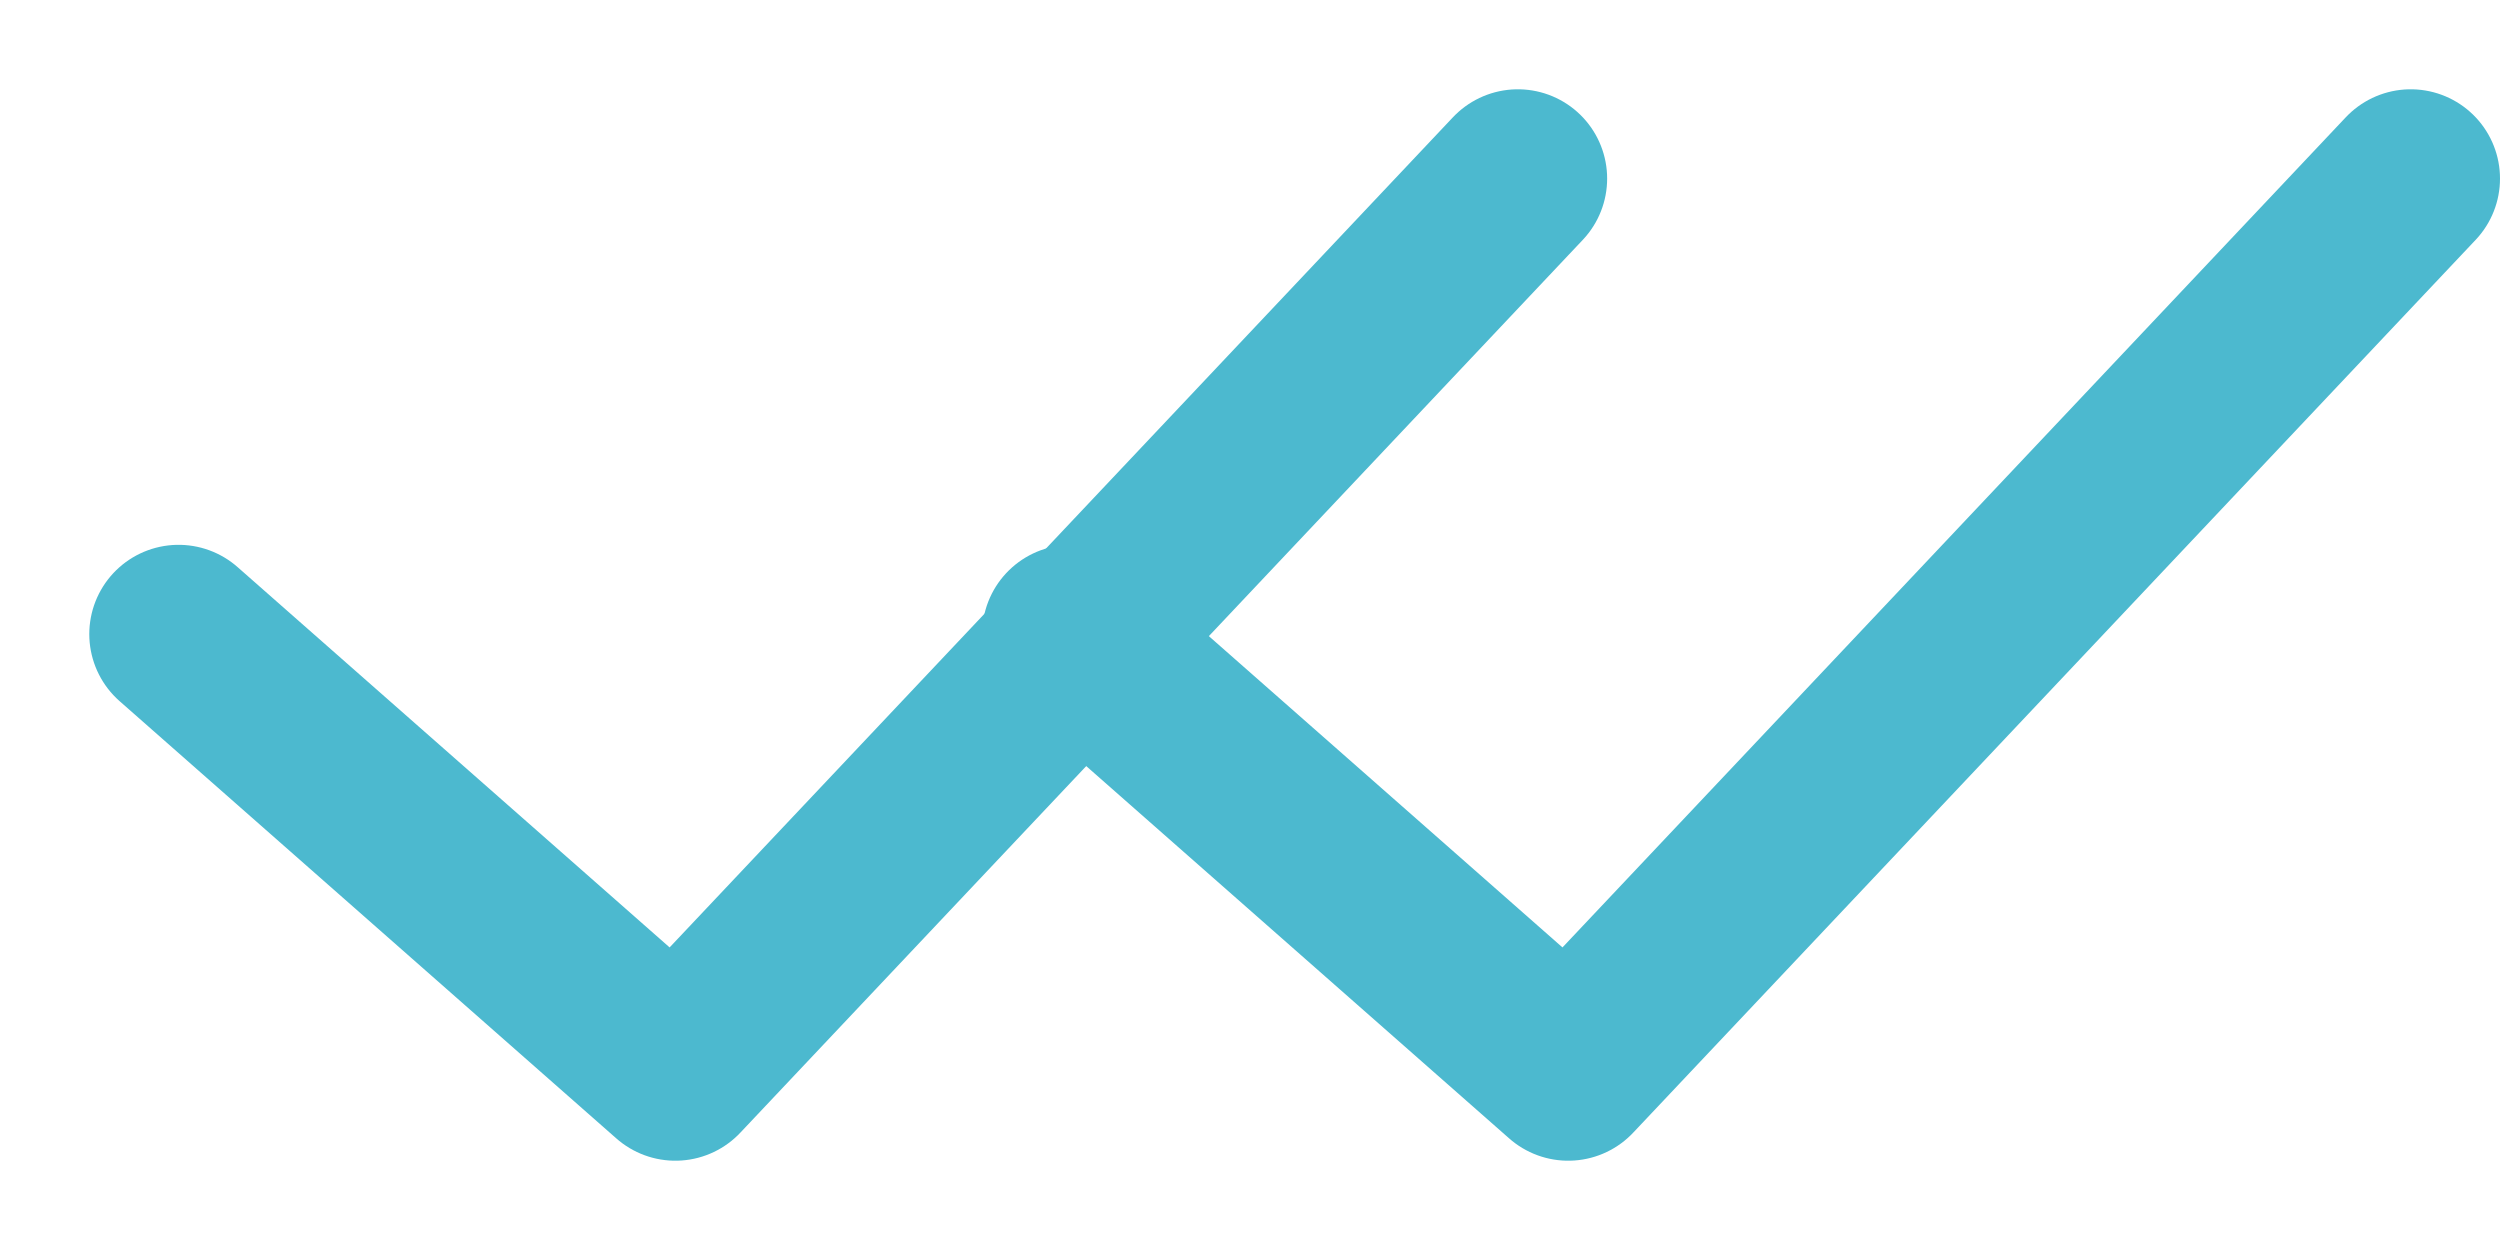
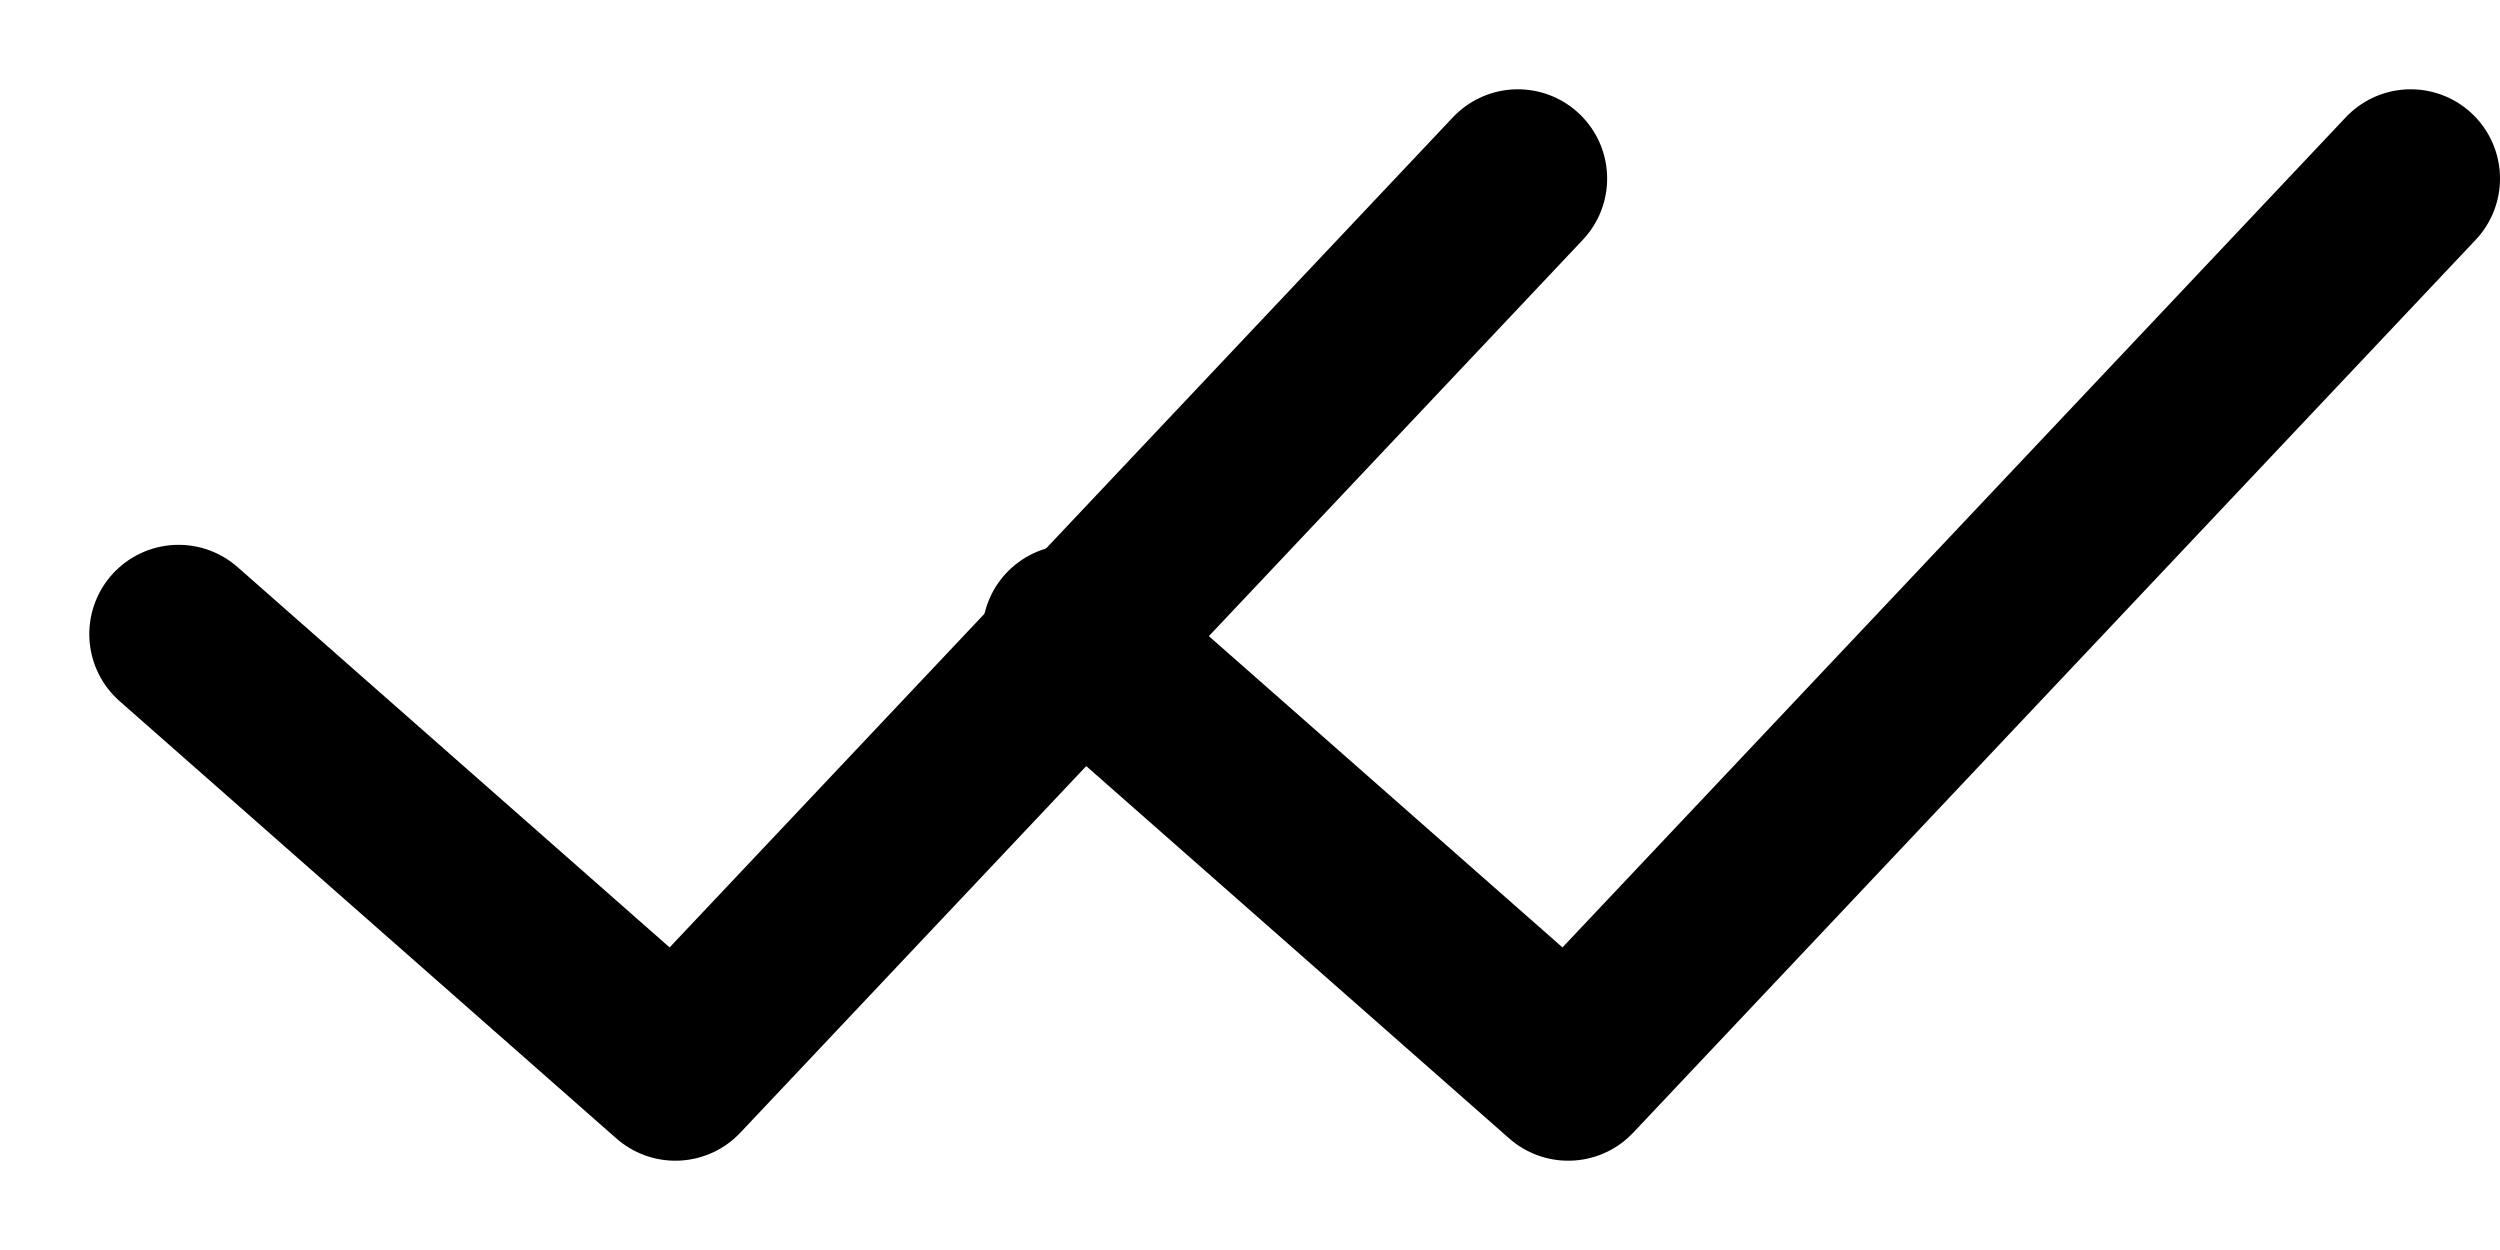
<svg xmlns="http://www.w3.org/2000/svg" viewBox="0 0 14 7" fill="none">
-   <path d="M1 3.551L3.782 6L8.5 1" stroke="#4CB9CF" stroke-linecap="round" stroke-linejoin="round" />
-   <path d="M6 3.551L8.782 6L13.5 1" stroke="#4CB9CF" stroke-linecap="round" stroke-linejoin="round" />
+   <path d="M1 3.551L3.782 6L8.5 1" stroke="currentColor" stroke-linecap="round" stroke-linejoin="round" />
+   <path d="M6 3.551L8.782 6L13.5 1" stroke="currentColor" stroke-linecap="round" stroke-linejoin="round" />
</svg>
